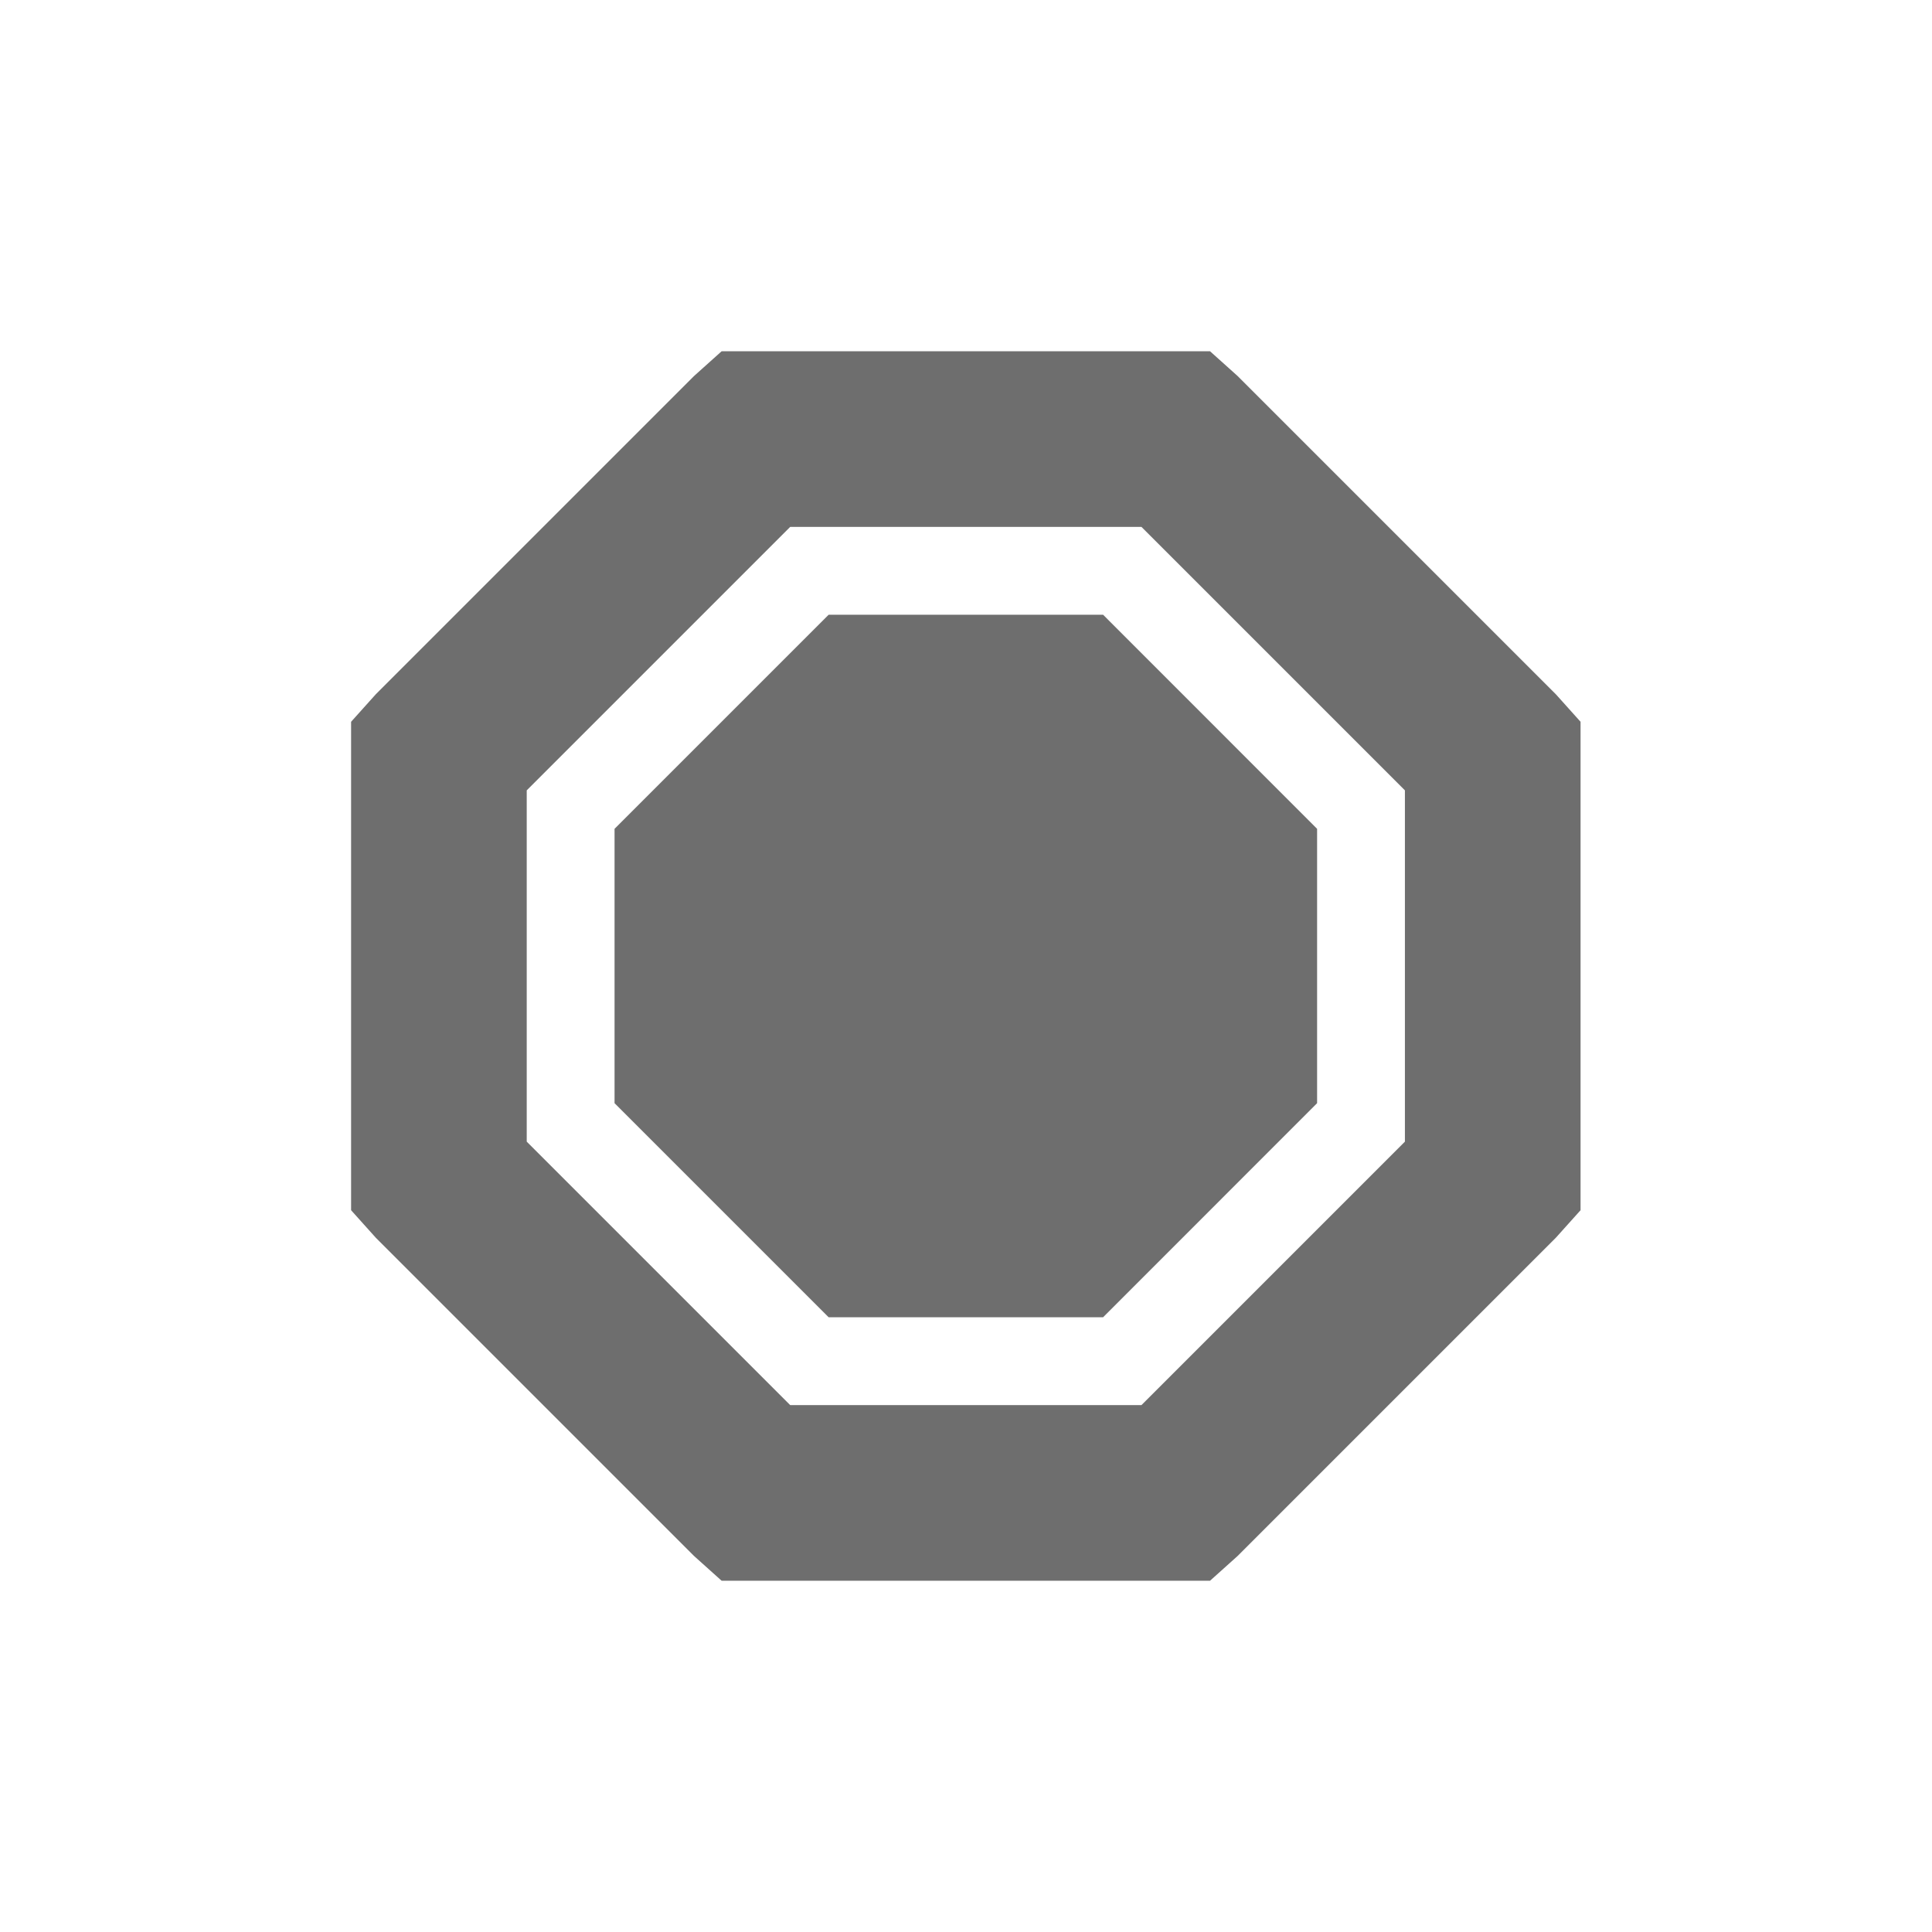
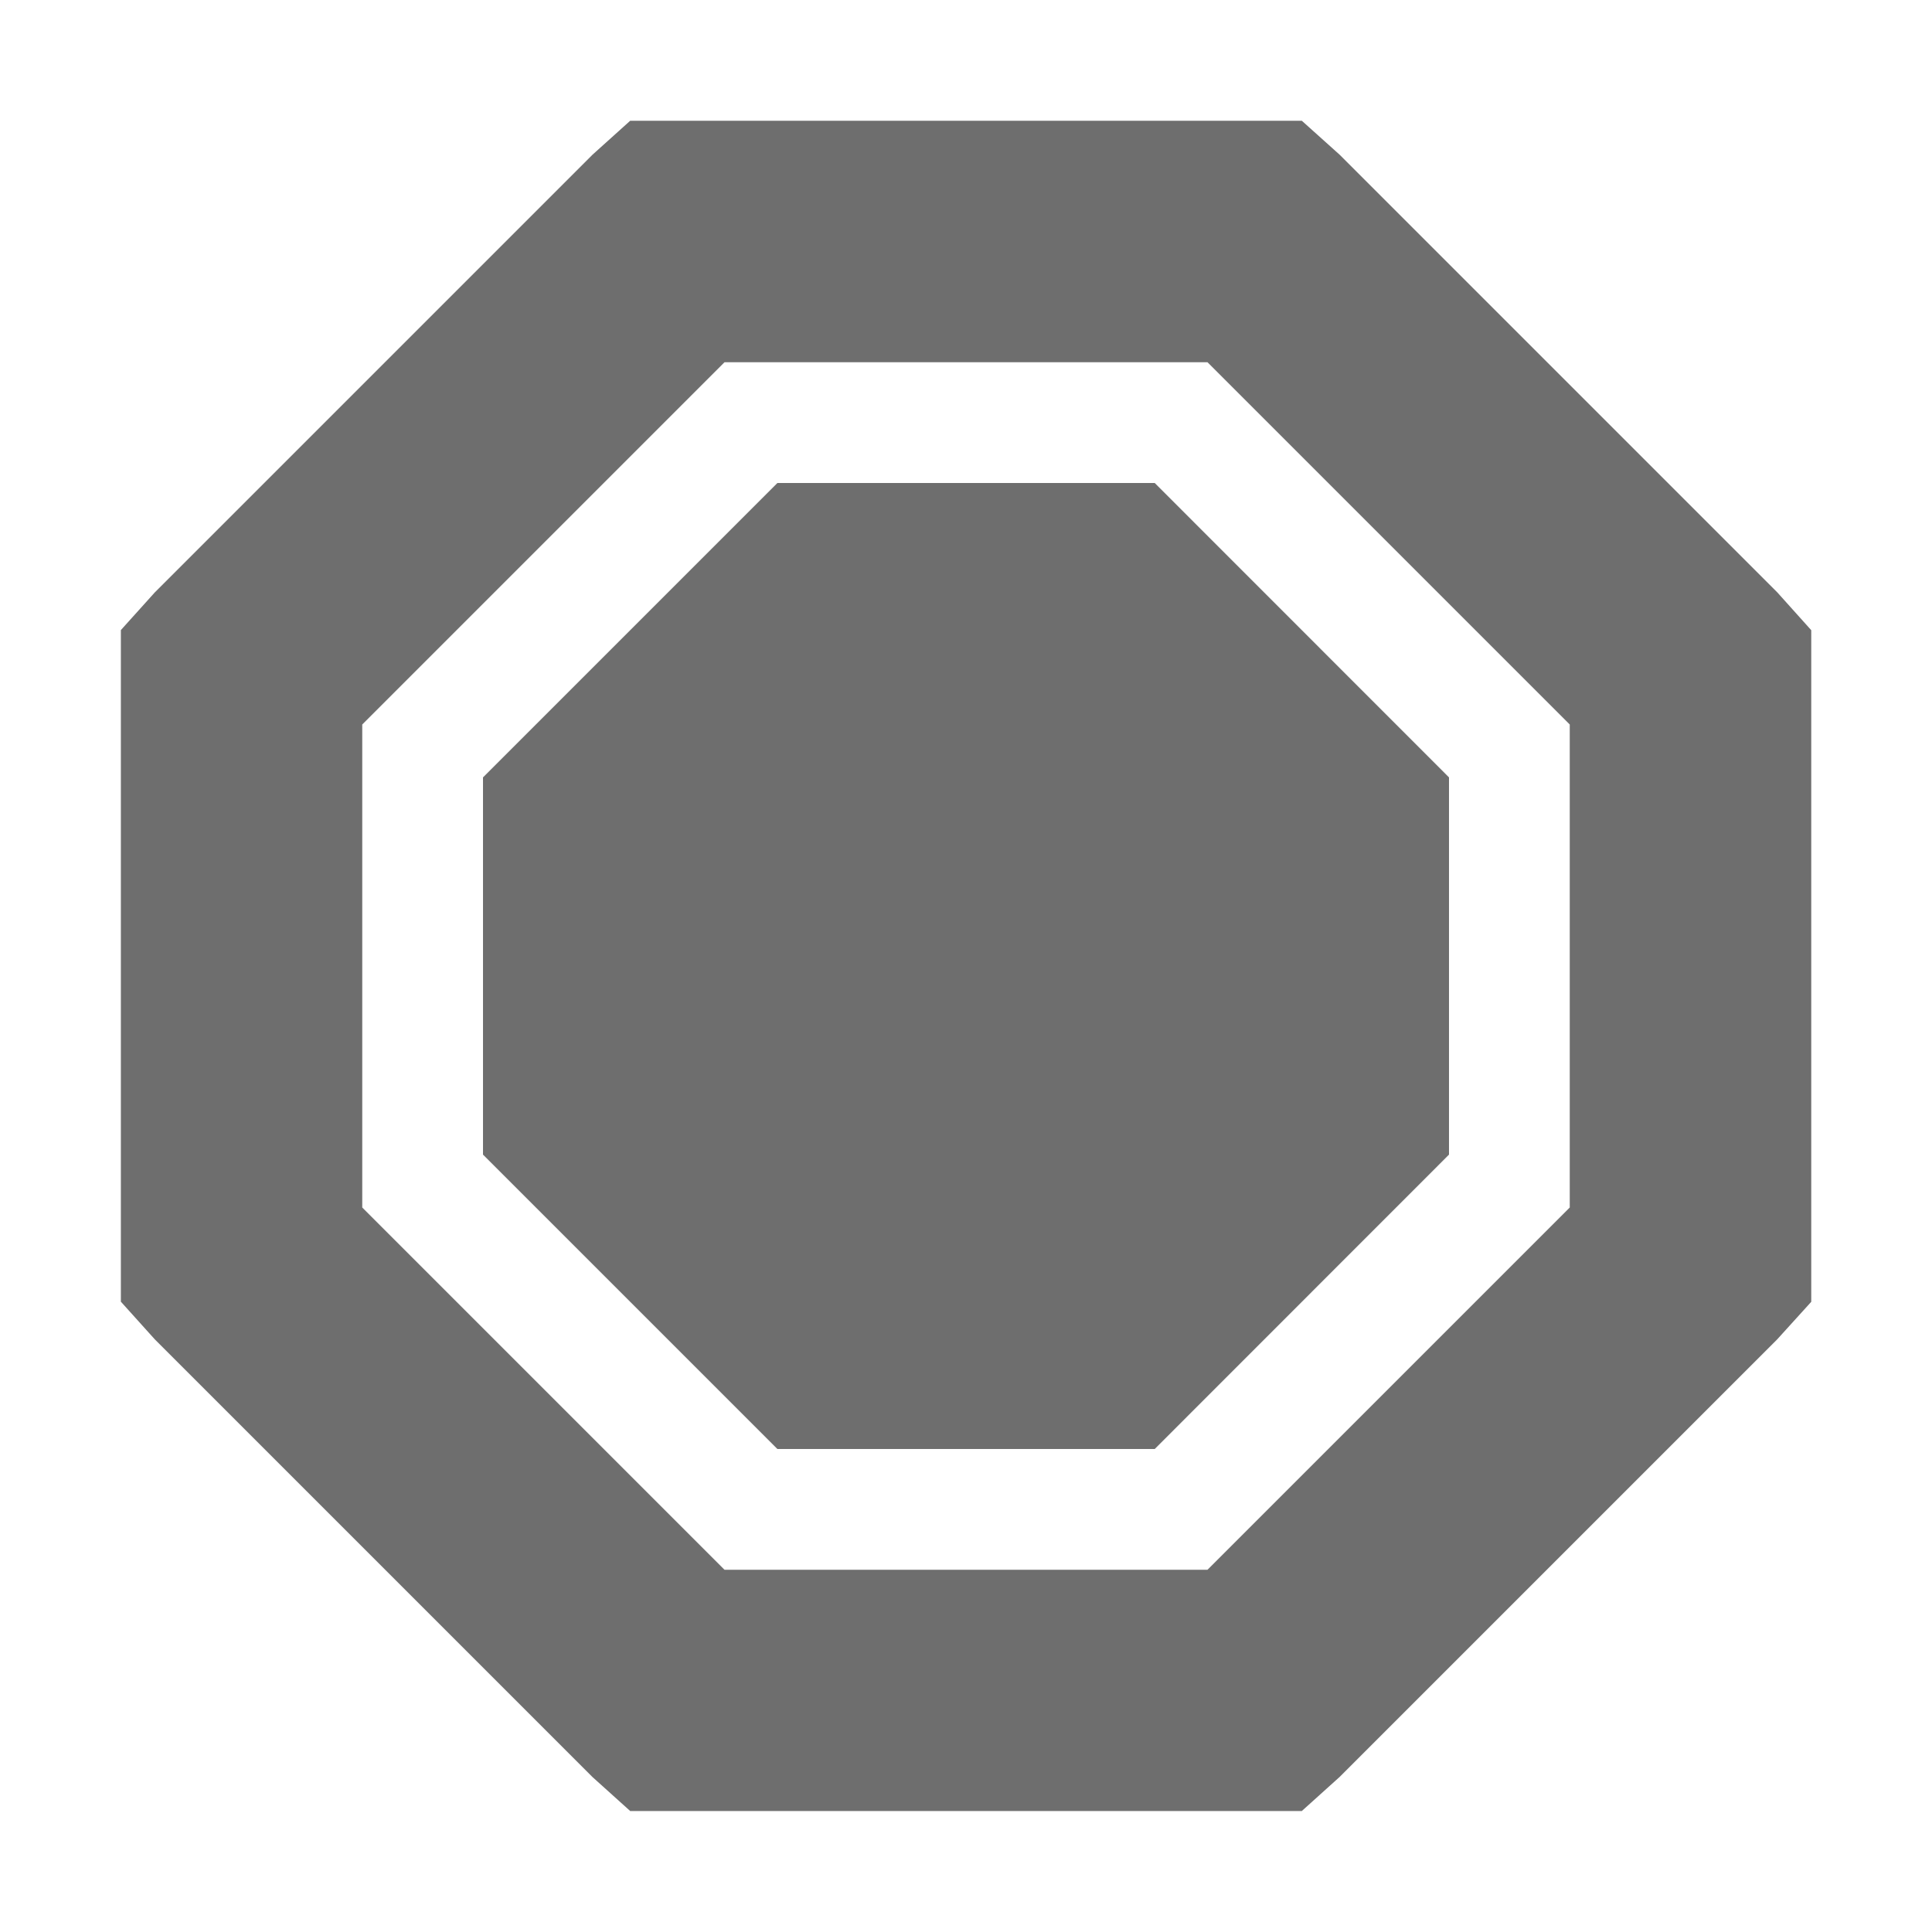
- <svg xmlns="http://www.w3.org/2000/svg" width="22" height="22" viewBox="0 0 22 22">
-   <defs>
+ <svg xmlns="http://www.w3.org/2000/svg" width="16" height="16" viewBox="0 0 16 16" id="svg2" version="1.1">
+   <defs id="defs4">
    <style type="text/css" id="current-color-scheme">
   .ColorScheme-Text { color:#6e6e6e; } .ColorScheme-Highlight { color:#5294e2; } .ColorScheme-ButtonBackground { color:#ffffff; }
  </style>
  </defs>
-   <path style="fill:currentColor;opacity:1" class="ColorScheme-Text" transform="translate(3 3)" d="M 5.217 1 L 4.904 1.281 L 1.279 4.906 L 0.998 5.219 L 0.998 10.781 L 1.279 11.094 L 4.904 14.719 L 5.217 15 L 10.779 15 L 11.092 14.719 L 14.717 11.094 L 14.998 10.781 L 14.998 5.219 L 14.717 4.906 L 11.092 1.281 L 10.779 1 L 5.217 1 z M 5.998 3 L 9.998 3 L 12.998 6 L 12.998 10 L 9.998 13 L 5.998 13 L 2.998 10 L 2.998 6 L 5.998 3 z M 6.436 4 L 3.998 6.438 L 3.998 9.562 L 6.436 12 L 9.561 12 L 11.998 9.562 L 11.998 6.438 L 9.561 4 L 6.436 4 z" />
+   <path style="color:#6e6e6e;opacity:1;fill:currentColor" class="ColorScheme-Text" d="m 5.219,1 -0.312,0.281 -3.625,3.625 -0.281,0.312 0,5.562 0.281,0.312 3.625,3.625 0.312,0.281 5.562,0 0.312,-0.281 3.625,-3.625 L 15,10.781 15,5.219 14.719,4.906 11.094,1.281 10.781,1 5.219,1 Z M 6,3 l 4,0 3,3 0,4 -3,3 -4,0 -3,-3 0,-4 3,-3 z M 6.438,4 4,6.438 4,9.562 6.438,12 9.563,12 12,9.562 12,6.438 9.563,4 6.438,4 Z" id="path7" />
</svg>
